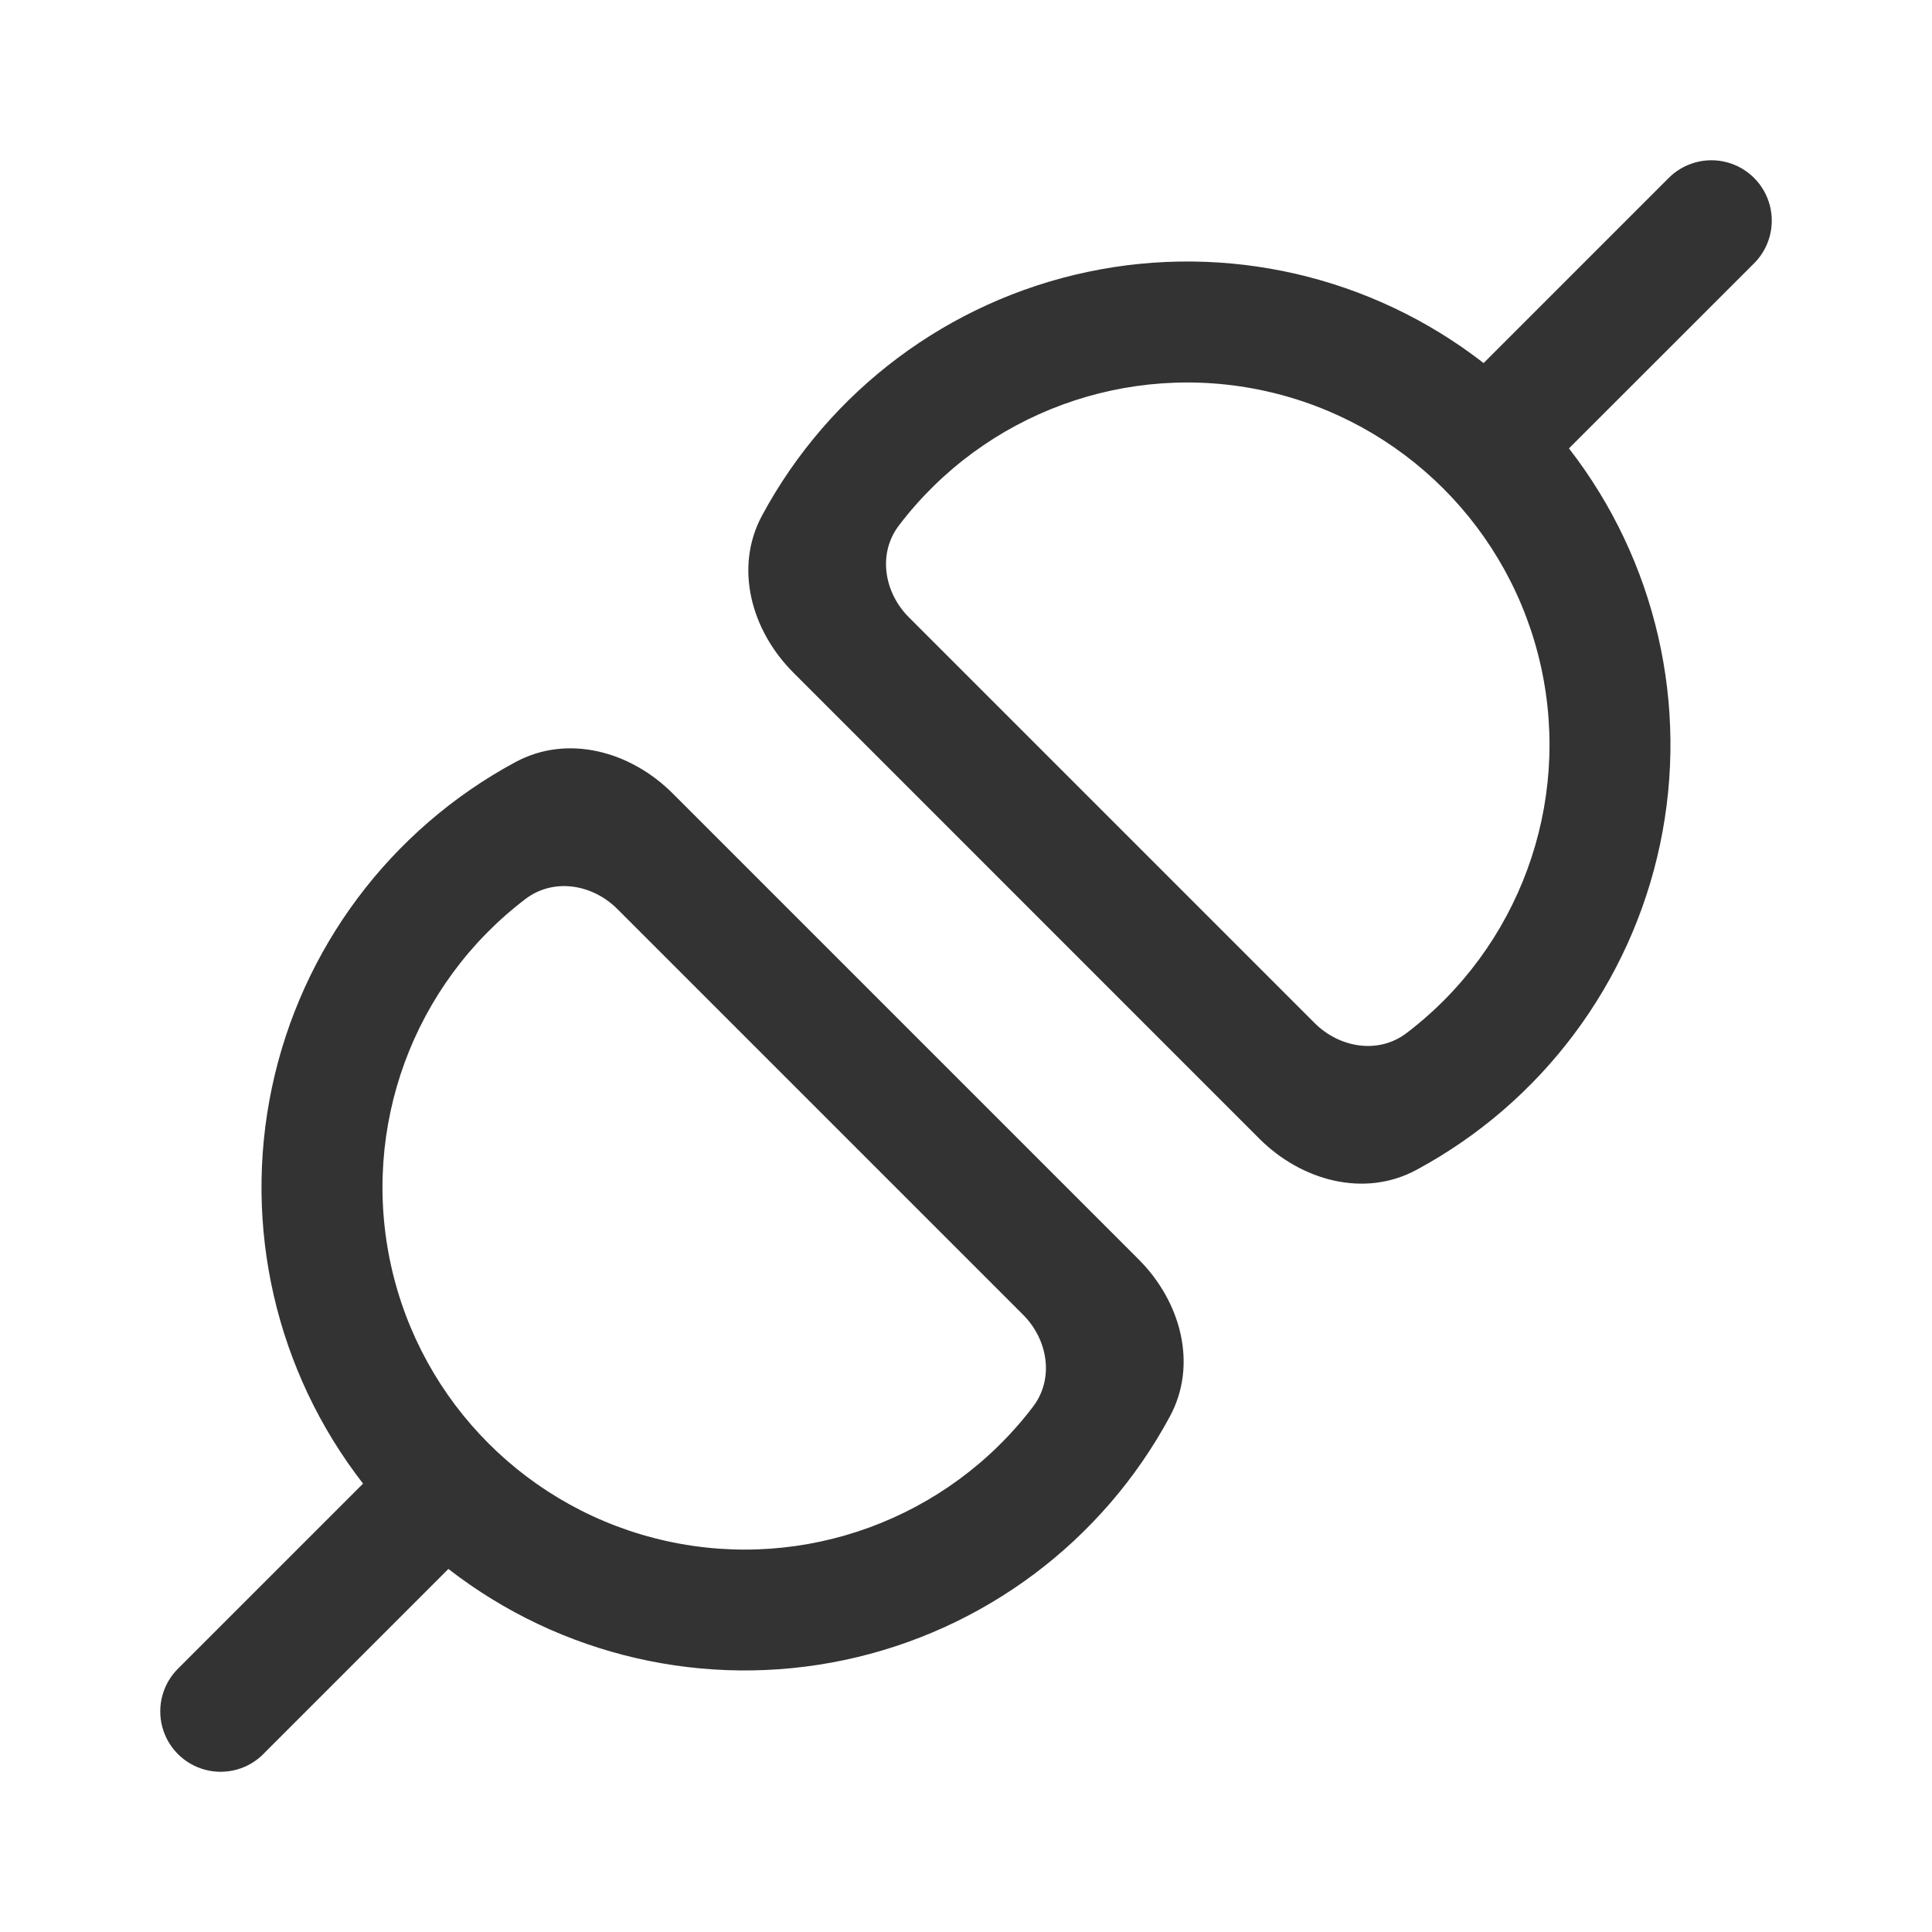
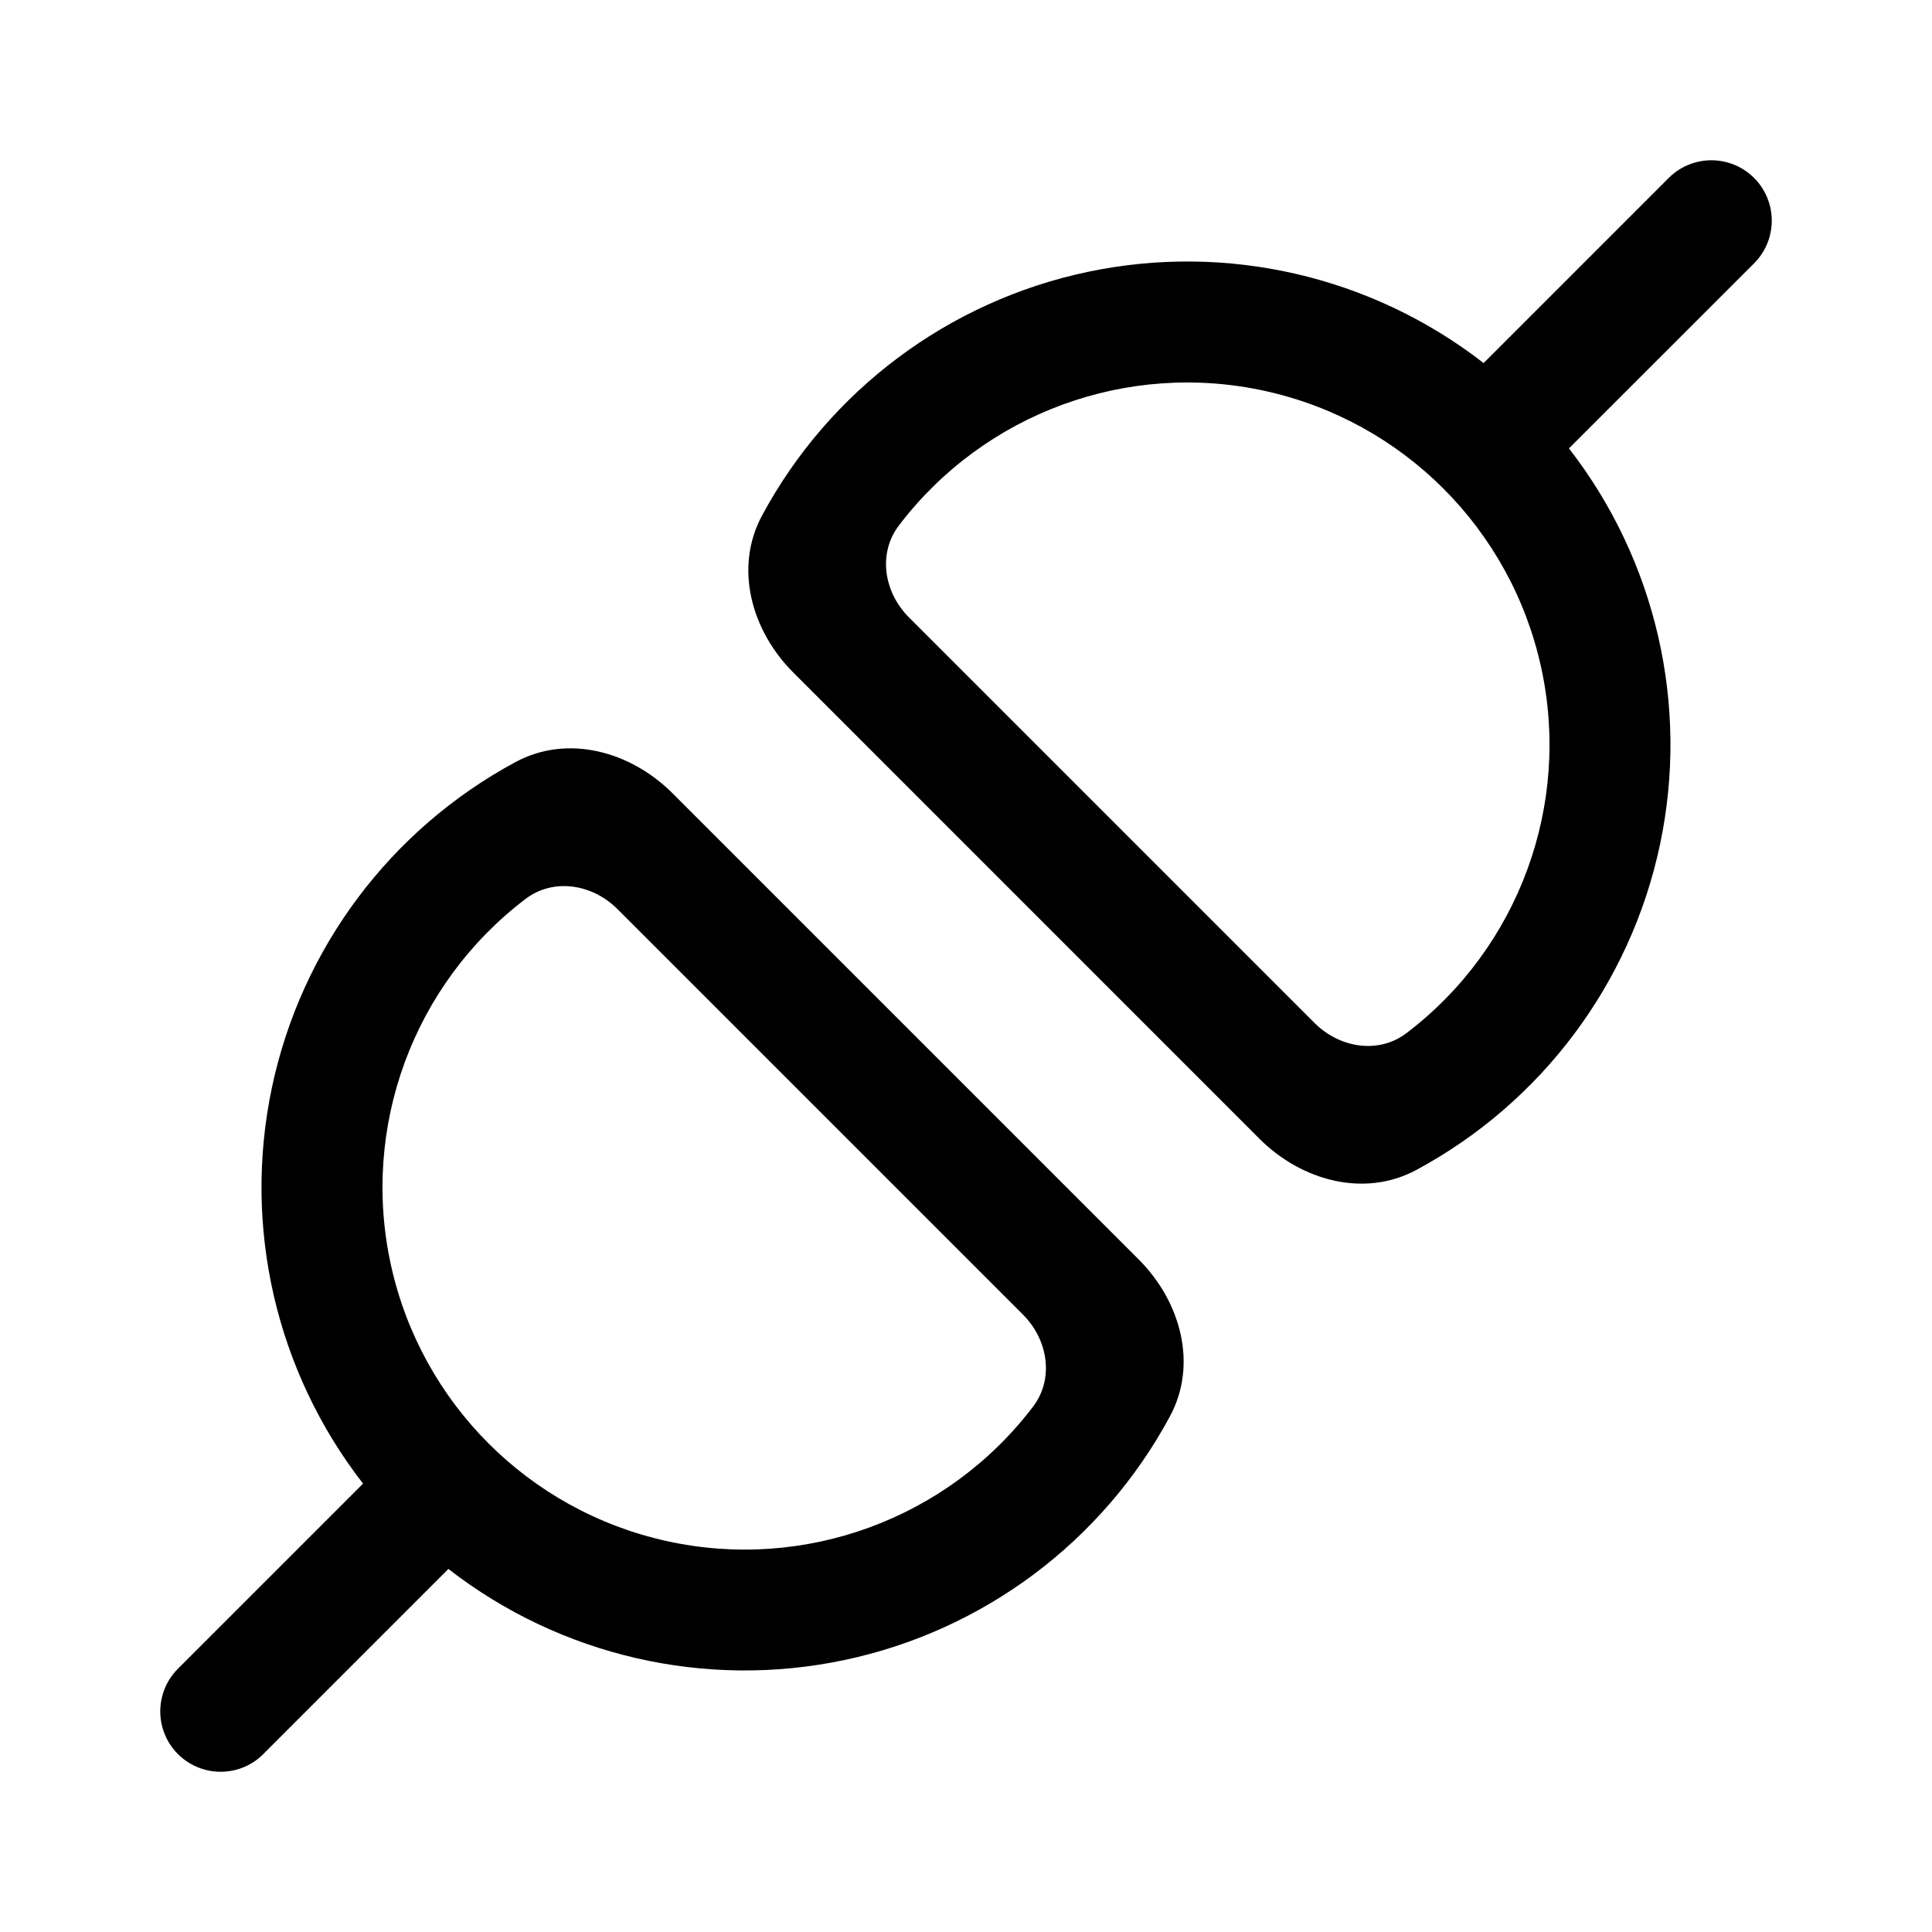
<svg xmlns="http://www.w3.org/2000/svg" width="24" height="24" viewBox="0 0 24 24">
-   <path fill="#333333" d="M19.49 5.57a6 6 0 0 1-1.893 8.962c-.649.351-1.43.135-1.952-.386l-5.79-5.791c-.522-.522-.738-1.303-.388-1.952A6 6 0 0 1 18.43 4.51l2.29-2.29a.75.75 0 1 1 1.061 1.06zm-2.017 7.263a4.5 4.5 0 1 0-6.306-6.306c-.266.349-.186.833.125 1.143l5.038 5.038c.31.31.794.391 1.143.125M3.28 21.78l2.29-2.29a6 6 0 0 0 8.962-1.893c.351-.649.135-1.43-.387-1.952l-5.79-5.79c-.522-.522-1.303-.738-1.952-.388A6 6 0 0 0 4.51 18.43l-2.29 2.29a.75.75 0 1 0 1.06 1.061m4.39-10.488l5.038 5.038c.31.31.39.794.125 1.143a4.5 4.5 0 1 1-6.306-6.306c.349-.266.833-.186 1.143.125" />
+   <path fill="currentColor" d="M19.49 5.57a6 6 0 0 1-1.893 8.962c-.649.351-1.43.135-1.952-.386l-5.79-5.791c-.522-.522-.738-1.303-.388-1.952A6 6 0 0 1 18.43 4.51l2.29-2.29a.75.75 0 1 1 1.061 1.06zm-2.017 7.263a4.5 4.5 0 1 0-6.306-6.306c-.266.349-.186.833.125 1.143l5.038 5.038c.31.31.794.391 1.143.125M3.28 21.78l2.29-2.29a6 6 0 0 0 8.962-1.893c.351-.649.135-1.43-.387-1.952l-5.79-5.79c-.522-.522-1.303-.738-1.952-.388A6 6 0 0 0 4.51 18.43l-2.29 2.29a.75.75 0 1 0 1.06 1.061m4.39-10.488l5.038 5.038c.31.31.39.794.125 1.143a4.5 4.5 0 1 1-6.306-6.306c.349-.266.833-.186 1.143.125" />
</svg>
